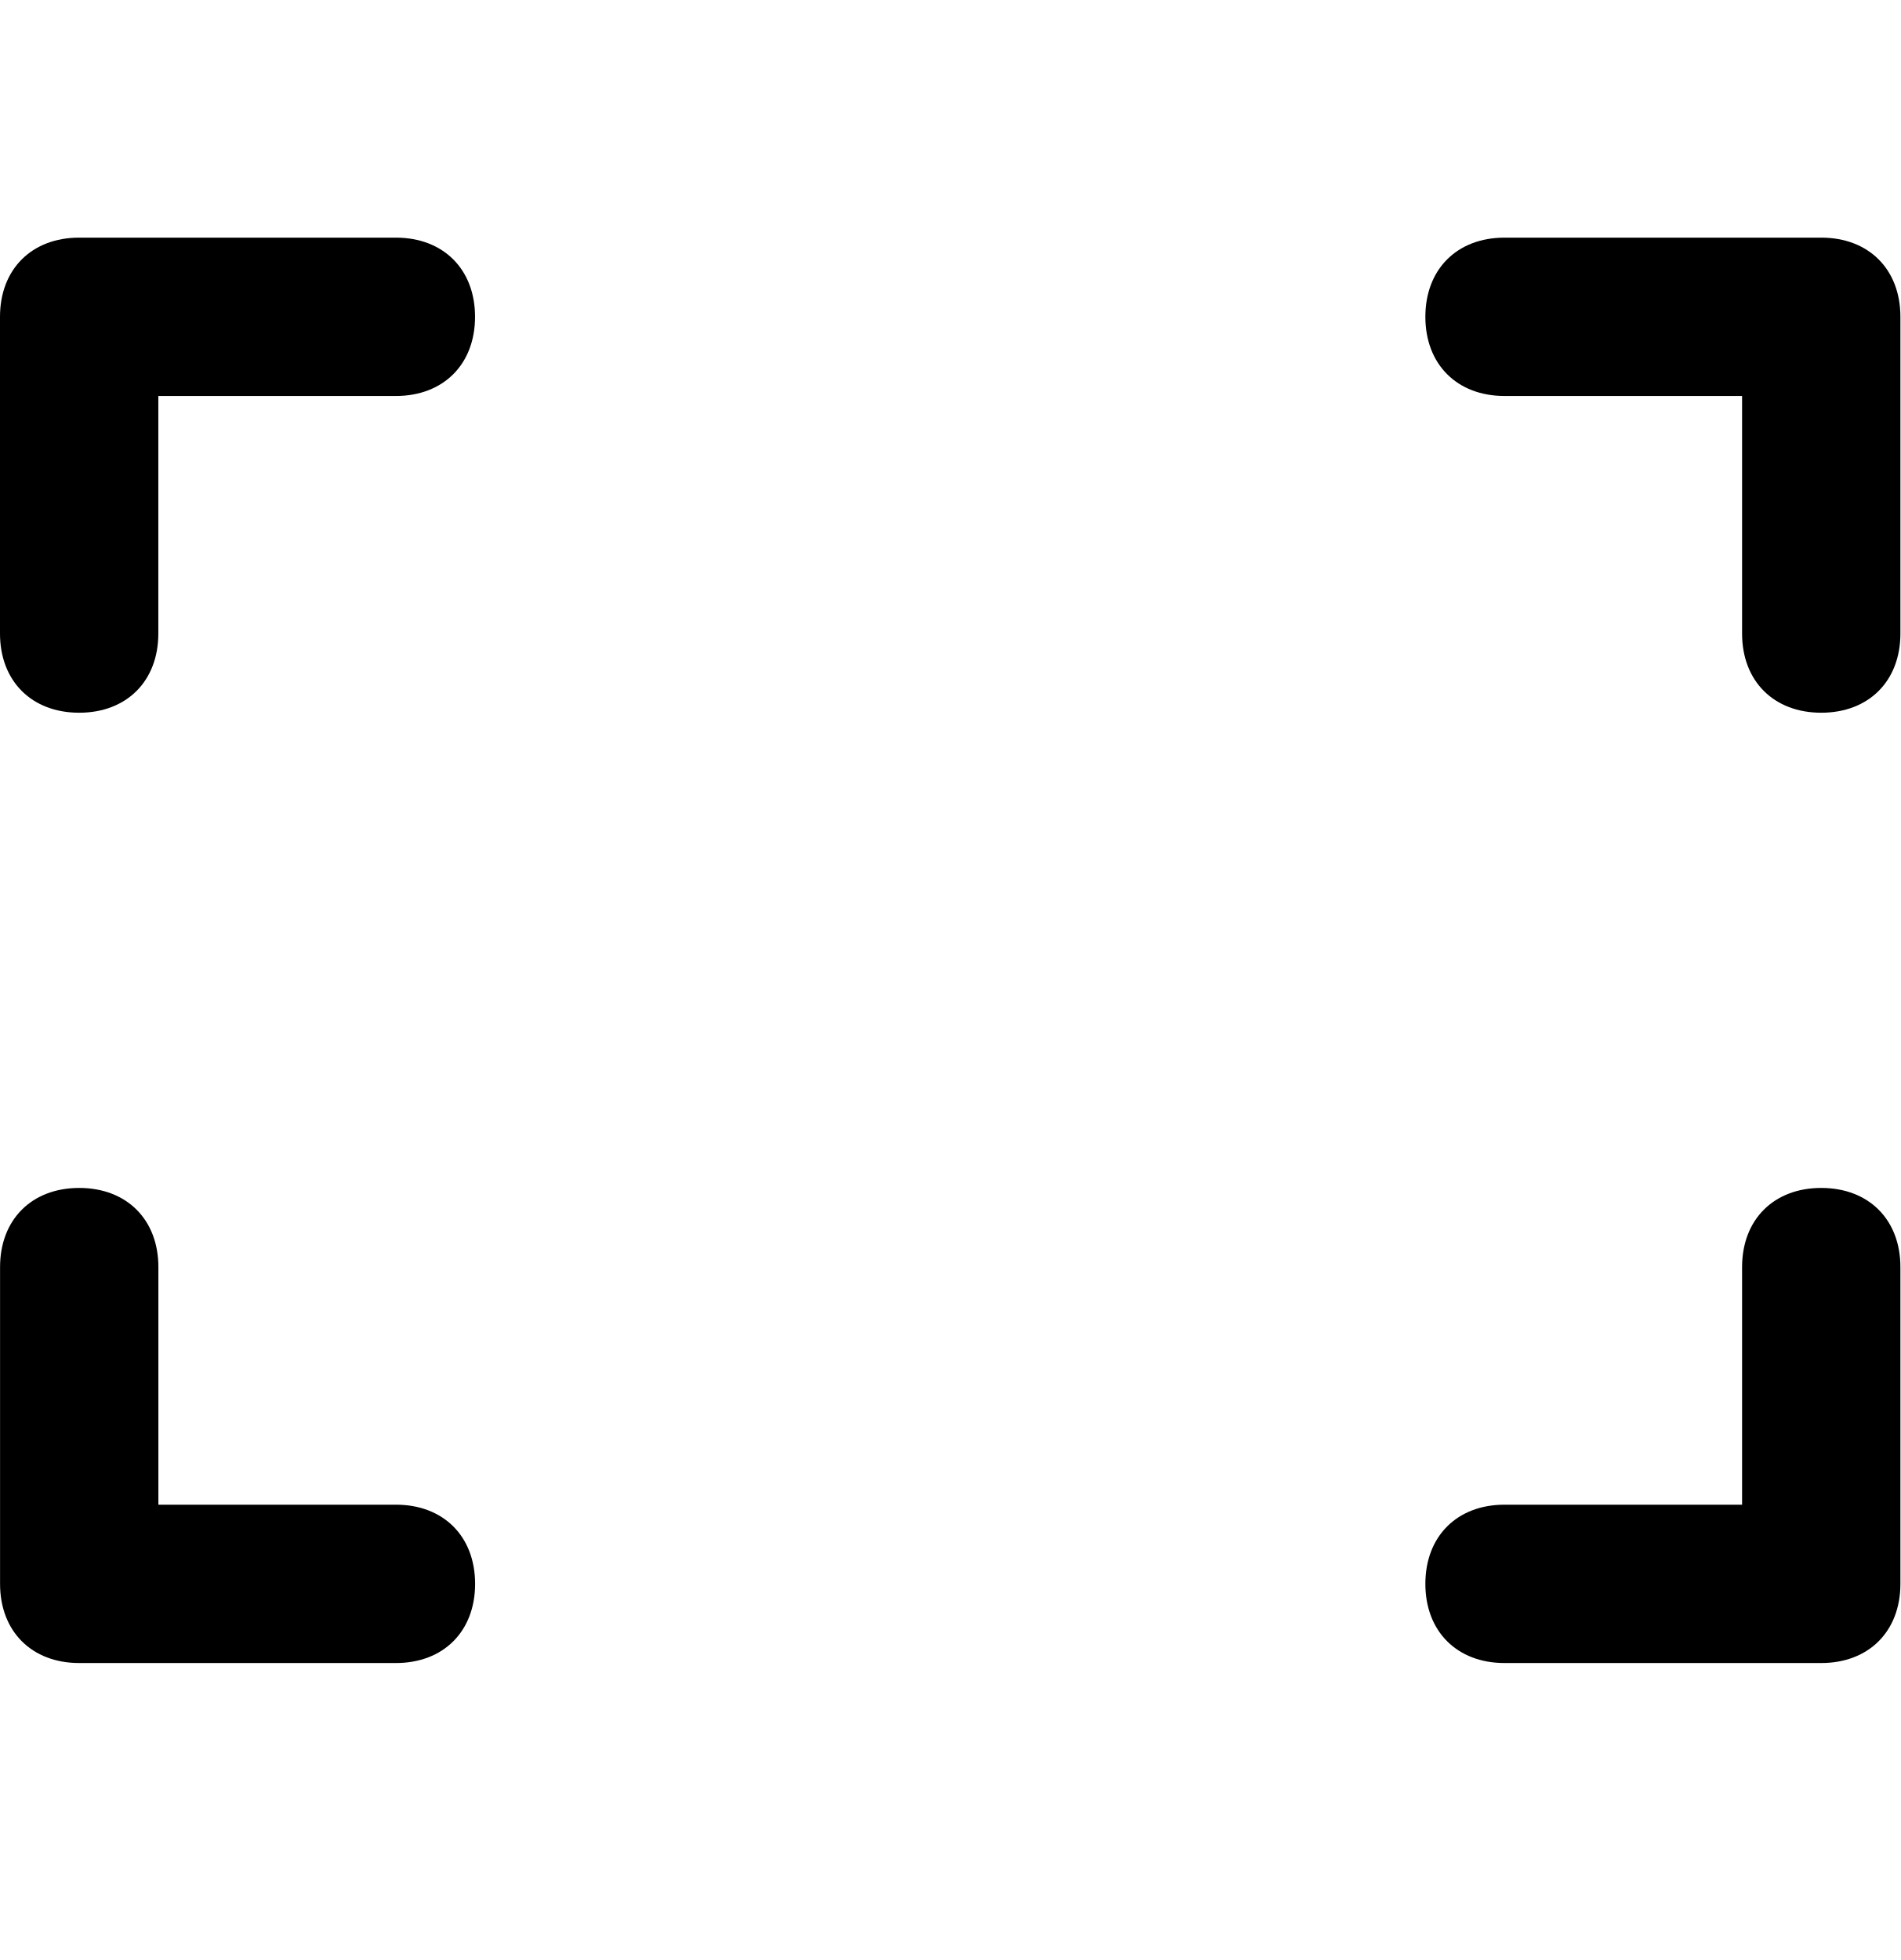
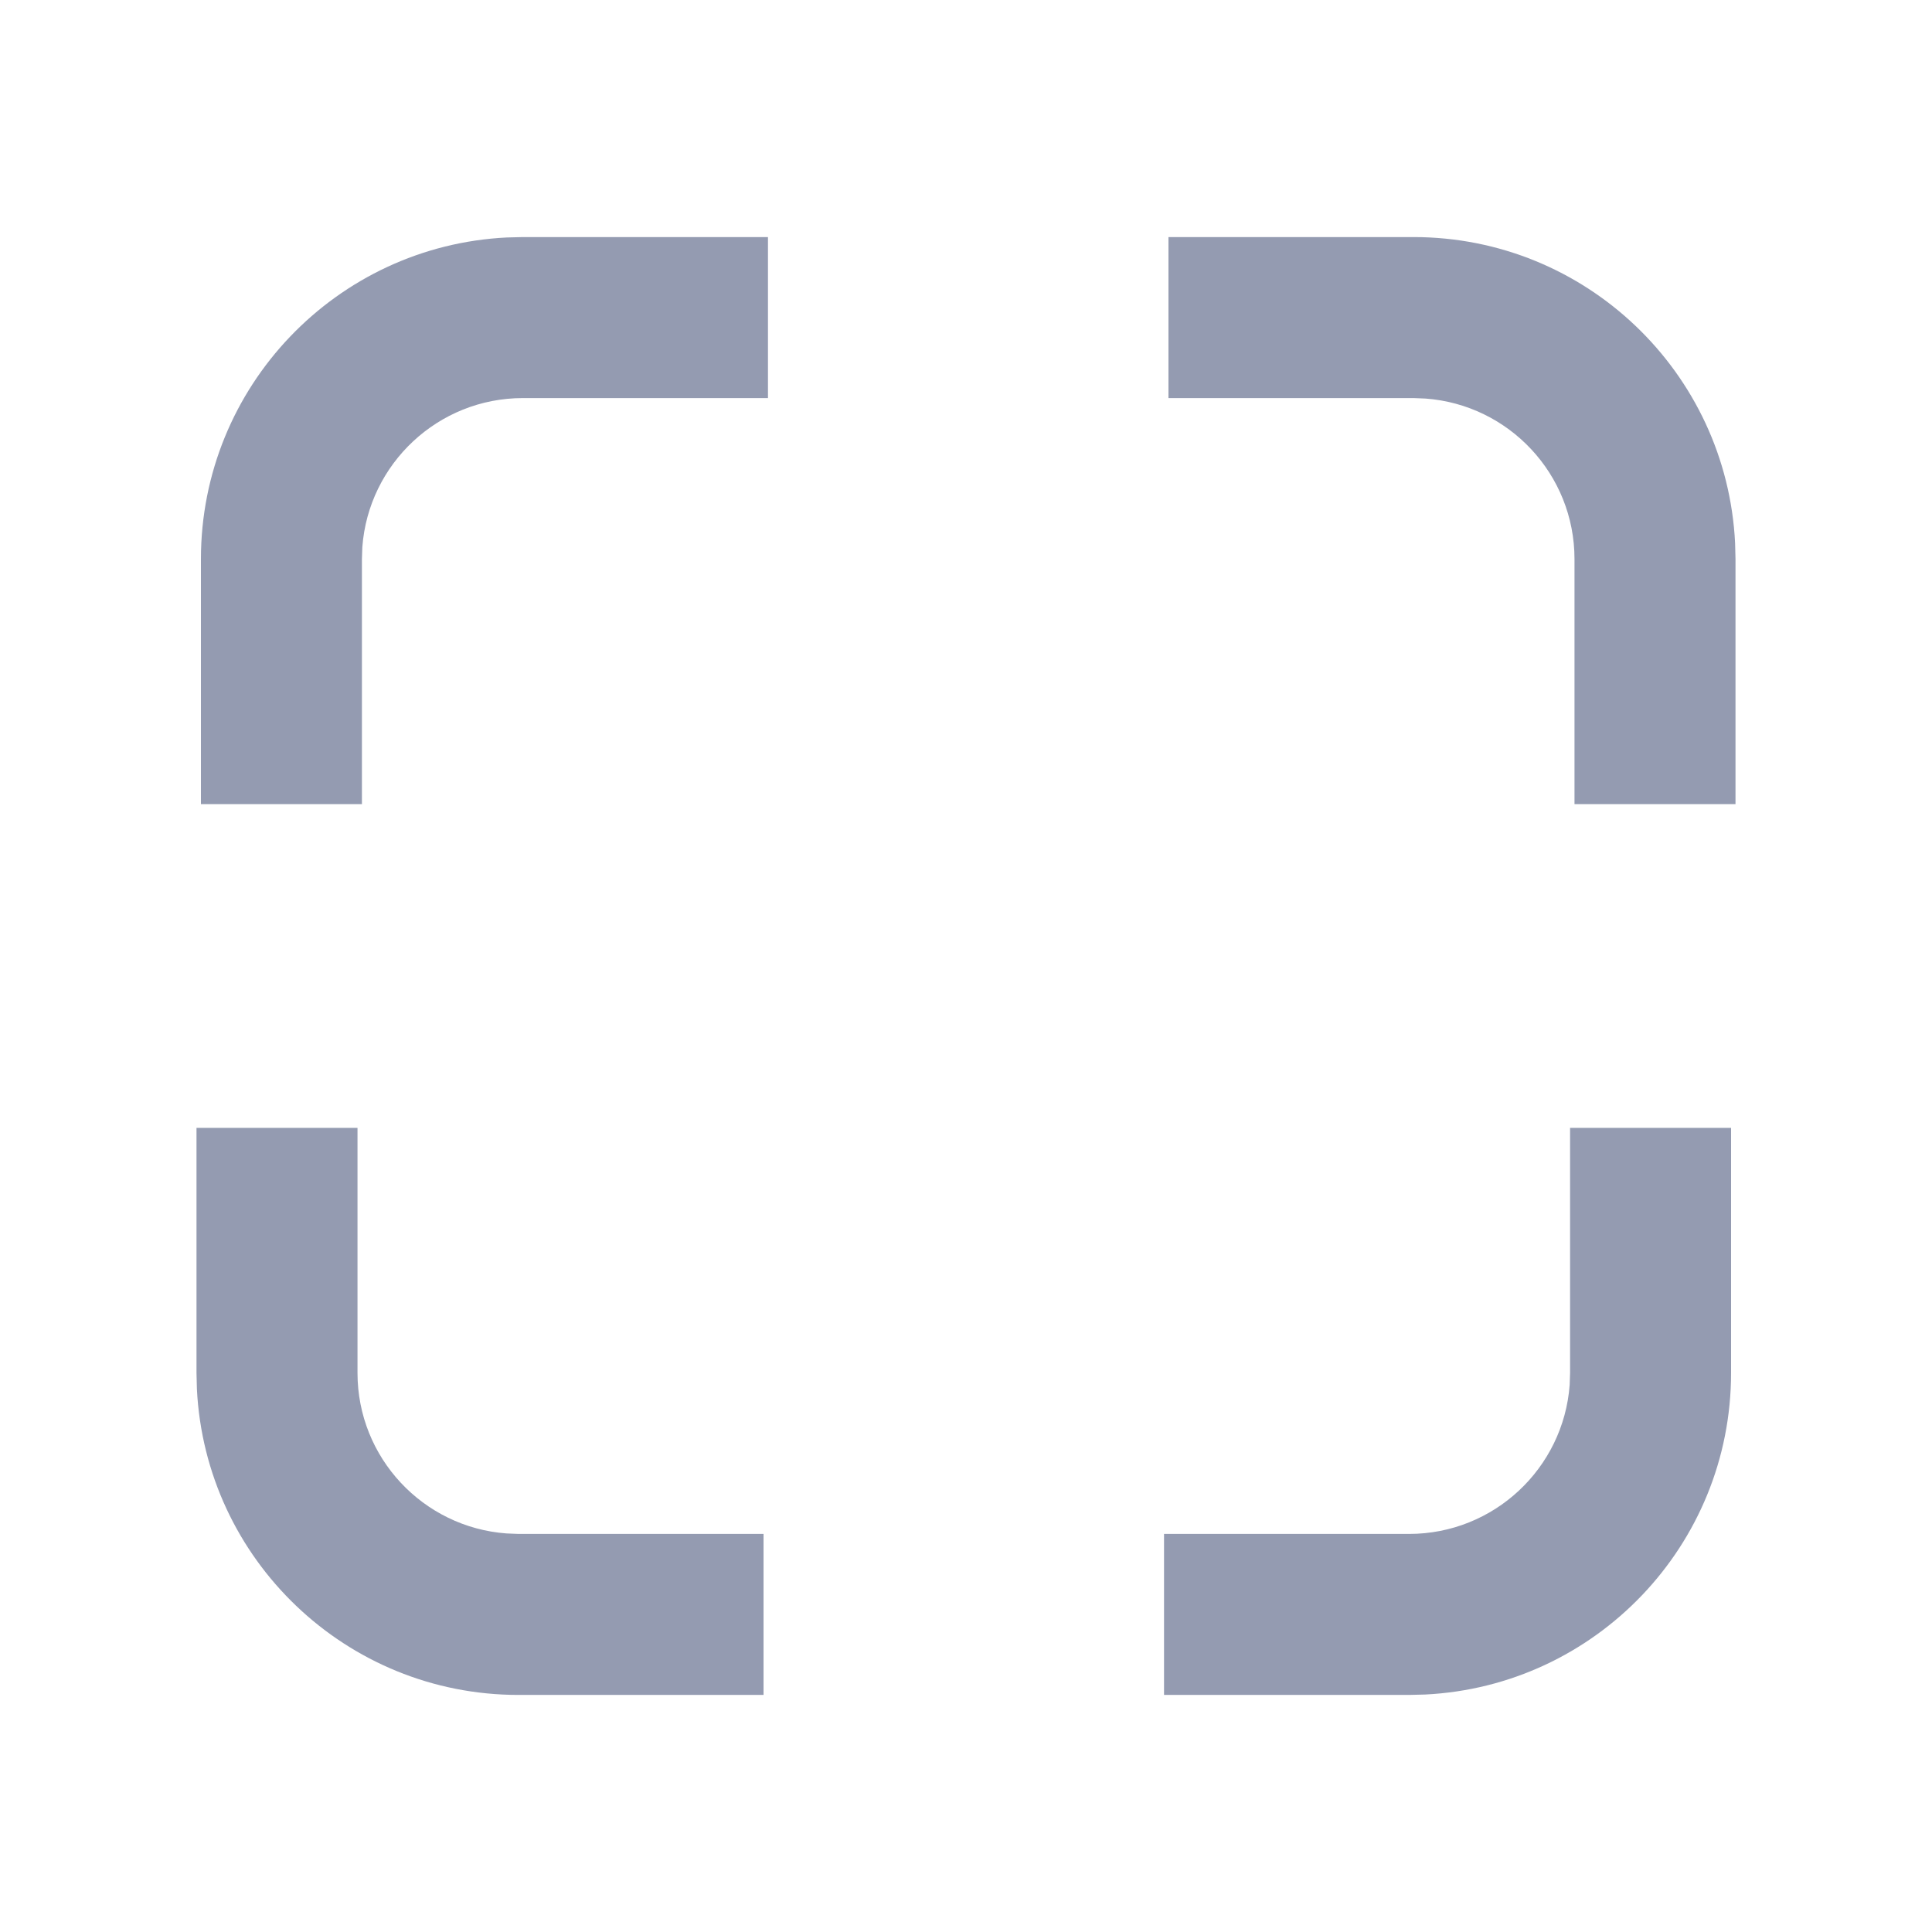
- <svg xmlns="http://www.w3.org/2000/svg" version="1.1" viewBox="0 0 32 33">
-   <path d="M6.667 28h-5.333c-0.8 0-1.333-0.533-1.333-1.333v-5.333c0-0.8 0.533-1.333 1.333-1.333s1.333 0.533 1.333 1.333v4h4c0.8 0 1.333 0.533 1.333 1.333s-0.533 1.333-1.333 1.333zM30.667 28h-5.333c-0.8 0-1.333-0.533-1.333-1.333s0.533-1.333 1.333-1.333h4v-4c0-0.8 0.533-1.333 1.333-1.333s1.333 0.533 1.333 1.333v5.333c0 0.8-0.533 1.333-1.333 1.333zM30.667 12c-0.8 0-1.333-0.533-1.333-1.333v-4h-4c-0.8 0-1.333-0.533-1.333-1.333s0.533-1.333 1.333-1.333h5.333c0.8 0 1.333 0.533 1.333 1.333v5.333c0 0.8-0.533 1.333-1.333 1.333zM1.333 12c-0.8 0-1.333-0.533-1.333-1.333v-5.333c0-0.8 0.533-1.333 1.333-1.333h5.333c0.8 0 1.333 0.533 1.333 1.333s-0.533 1.333-1.333 1.333h-4v4c0 0.8-0.533 1.333-1.333 1.333z" />
+ <svg xmlns="http://www.w3.org/2000/svg" width="24px" height="24px" viewBox="0 0 24 24" version="1.1">
+   <g id="👨🏻‍💻-进行文件" stroke="none" stroke-width="1" fill="none" fill-rule="evenodd">
+     <g id="直播-直播间全屏页" transform="translate(-1866, -1045)">
+       <g id="编组-40" transform="translate(0, 960)">
+         <g id="编组-32" transform="translate(1866, 85)">
+           <rect id="矩形备份-20" x="0" y="0" width="24" height="24" />
+           <path d="M21.504,14.011 L21.504,17.055 C21.504,19.197 19.82,20.946 17.704,21.05 L17.504,21.055 L14.46,21.055 L14.46,19.055 L17.504,19.055 C18.558,19.055 19.422,18.239 19.499,17.204 L19.504,17.055 L19.504,14.011 L21.504,14.011 Z M4.441,14.011 L4.441,17.055 C4.441,18.109 5.257,18.973 6.292,19.049 L6.441,19.055 L9.485,19.055 L9.485,21.055 L6.441,21.055 C4.299,21.055 2.55,19.371 2.446,17.254 L2.441,17.055 L2.441,14.011 L4.441,14.011 Z M9.54,2.945 L9.54,4.945 L6.496,4.945 C5.442,4.945 4.578,5.761 4.501,6.796 L4.496,6.945 L4.496,9.989 L2.496,9.989 L2.496,6.945 C2.496,4.803 4.18,3.054 6.296,2.95 L6.496,2.945 L9.54,2.945 Z M17.559,2.945 C19.701,2.945 21.45,4.629 21.554,6.746 L21.559,6.945 L21.559,9.989 L19.559,9.989 L19.559,6.945 C19.559,5.891 18.743,5.027 17.708,4.951 L17.559,4.945 L14.515,4.945 L14.515,2.945 L17.559,2.945 Z" id="形状结合" fill="#949BB1" fill-rule="nonzero" />
+         </g>
+       </g>
+     </g>
+   </g>
</svg>
